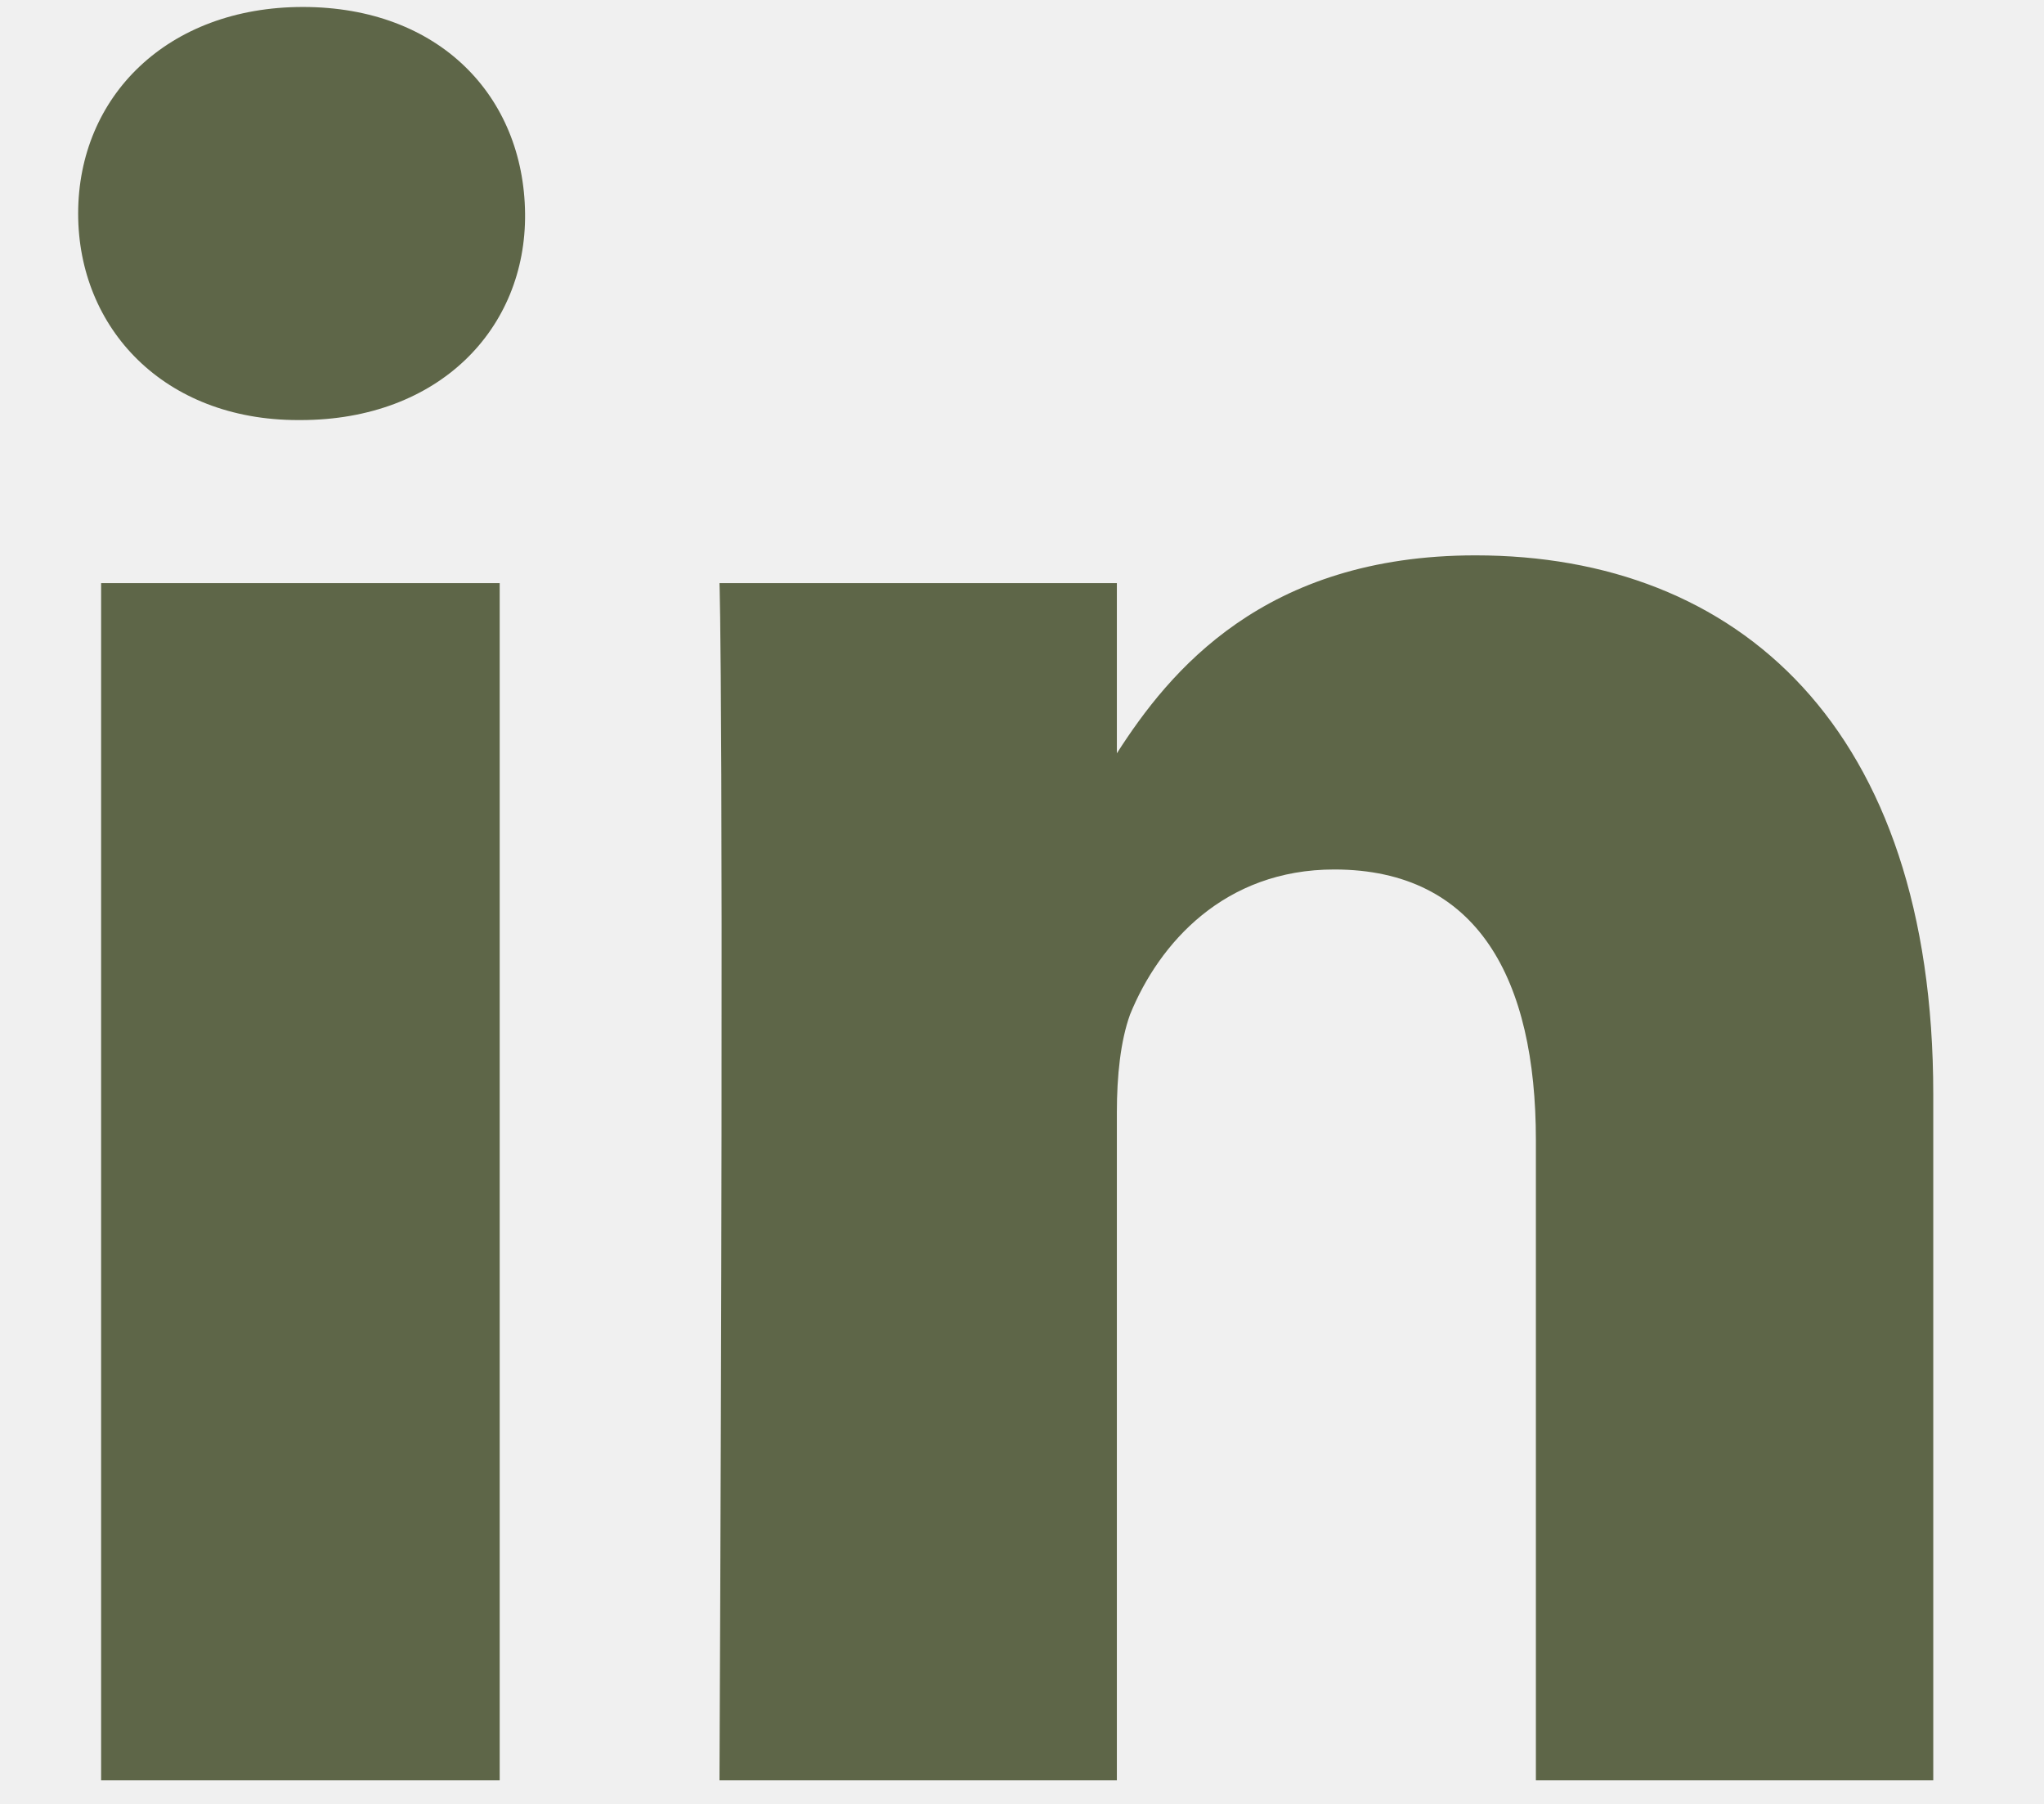
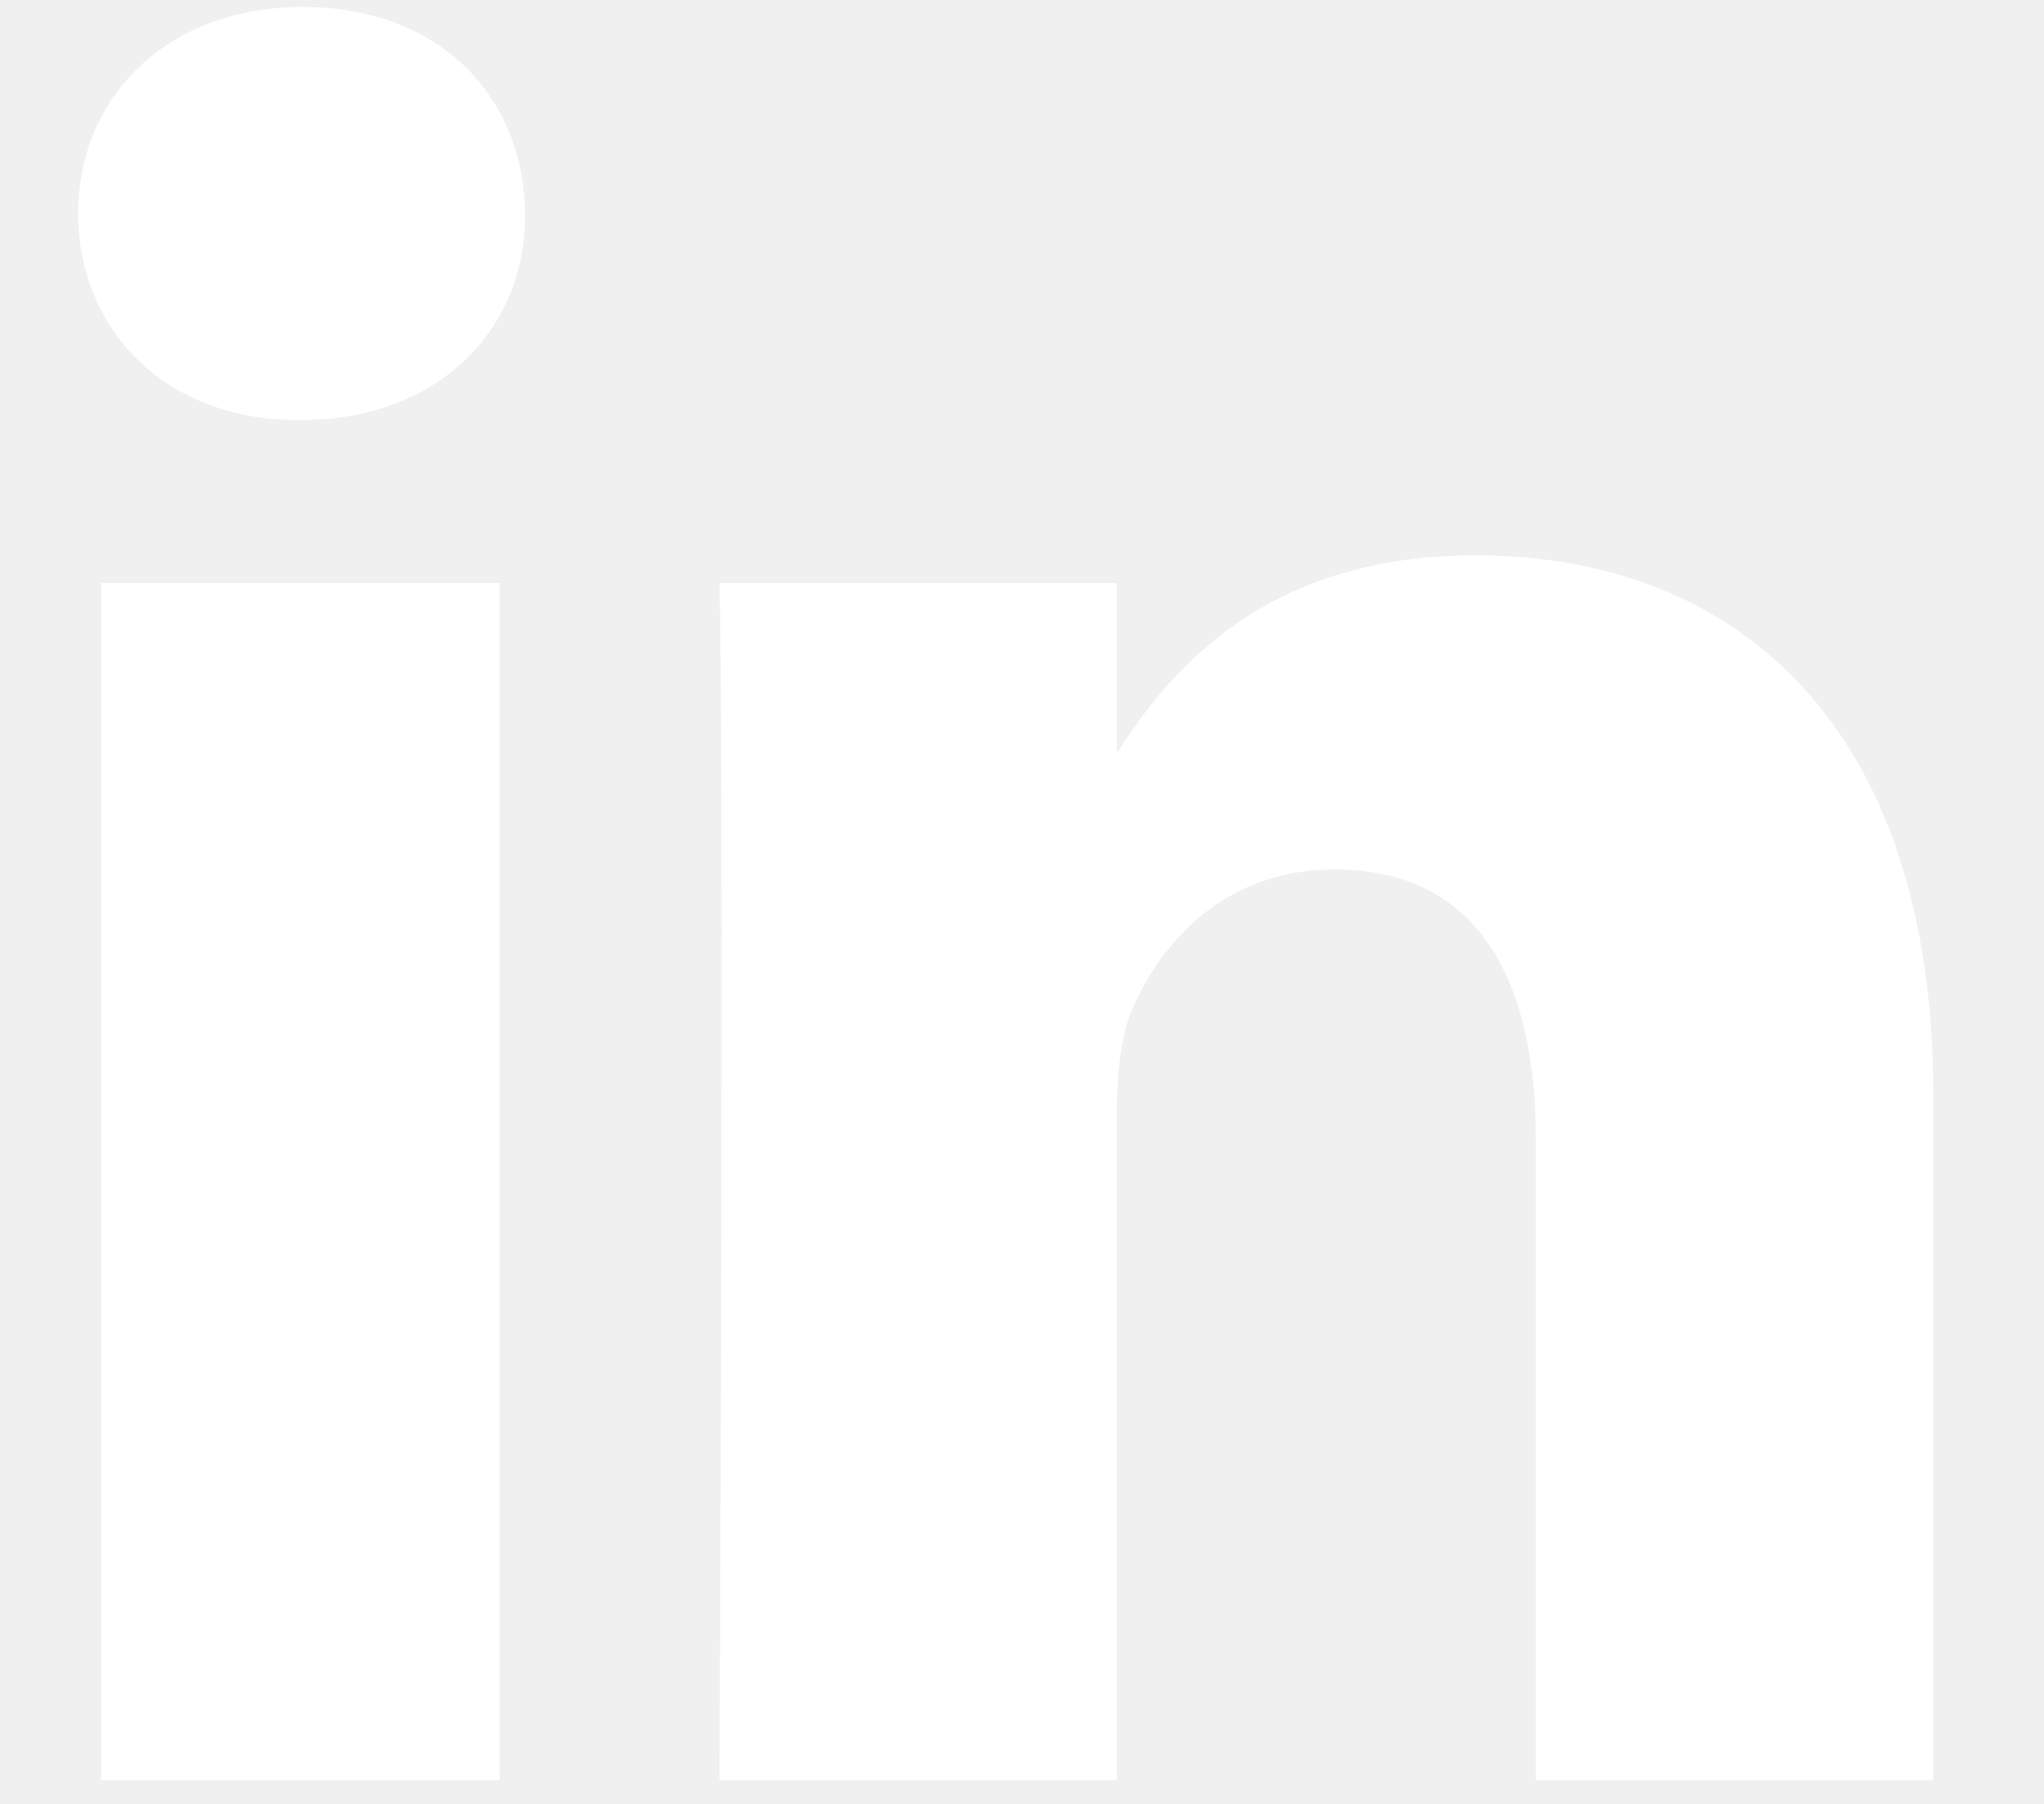
<svg xmlns="http://www.w3.org/2000/svg" width="17" height="15" viewBox="0 0 17 15" fill="none">
-   <path fill-rule="evenodd" clip-rule="evenodd" d="M0.841 4.849H4.156V14.804H0.841V4.849ZM2.519 0.058C3.654 0.058 4.357 0.801 4.367 1.776C4.377 2.73 3.654 3.493 2.499 3.493H2.479C1.364 3.493 0.65 2.73 0.65 1.776C0.65 0.801 1.394 0.058 2.519 0.058ZM12.272 4.618C14.452 4.618 16.079 6.045 16.079 9.098V14.804H12.774V9.48C12.774 8.144 12.292 7.23 11.097 7.23C10.183 7.23 9.64 7.843 9.399 8.435C9.319 8.656 9.289 8.948 9.289 9.249V14.804H5.984C6.024 5.784 5.984 4.849 5.984 4.849H9.289V6.264C9.725 5.583 10.511 4.618 12.272 4.618Z" fill="#5E6648" />
+   <path fill-rule="evenodd" clip-rule="evenodd" d="M0.841 4.849H4.156V14.804H0.841V4.849ZM2.519 0.058C3.654 0.058 4.357 0.801 4.367 1.776C4.377 2.73 3.654 3.493 2.499 3.493H2.479C1.364 3.493 0.65 2.73 0.65 1.776C0.65 0.801 1.394 0.058 2.519 0.058ZM12.272 4.618C14.452 4.618 16.079 6.045 16.079 9.098V14.804H12.774V9.48C12.774 8.144 12.292 7.23 11.097 7.23C10.183 7.23 9.64 7.843 9.399 8.435C9.319 8.656 9.289 8.948 9.289 9.249V14.804H5.984C6.024 5.784 5.984 4.849 5.984 4.849H9.289V6.264C9.725 5.583 10.511 4.618 12.272 4.618Z" fill="#FFFFFF" />
</svg>
